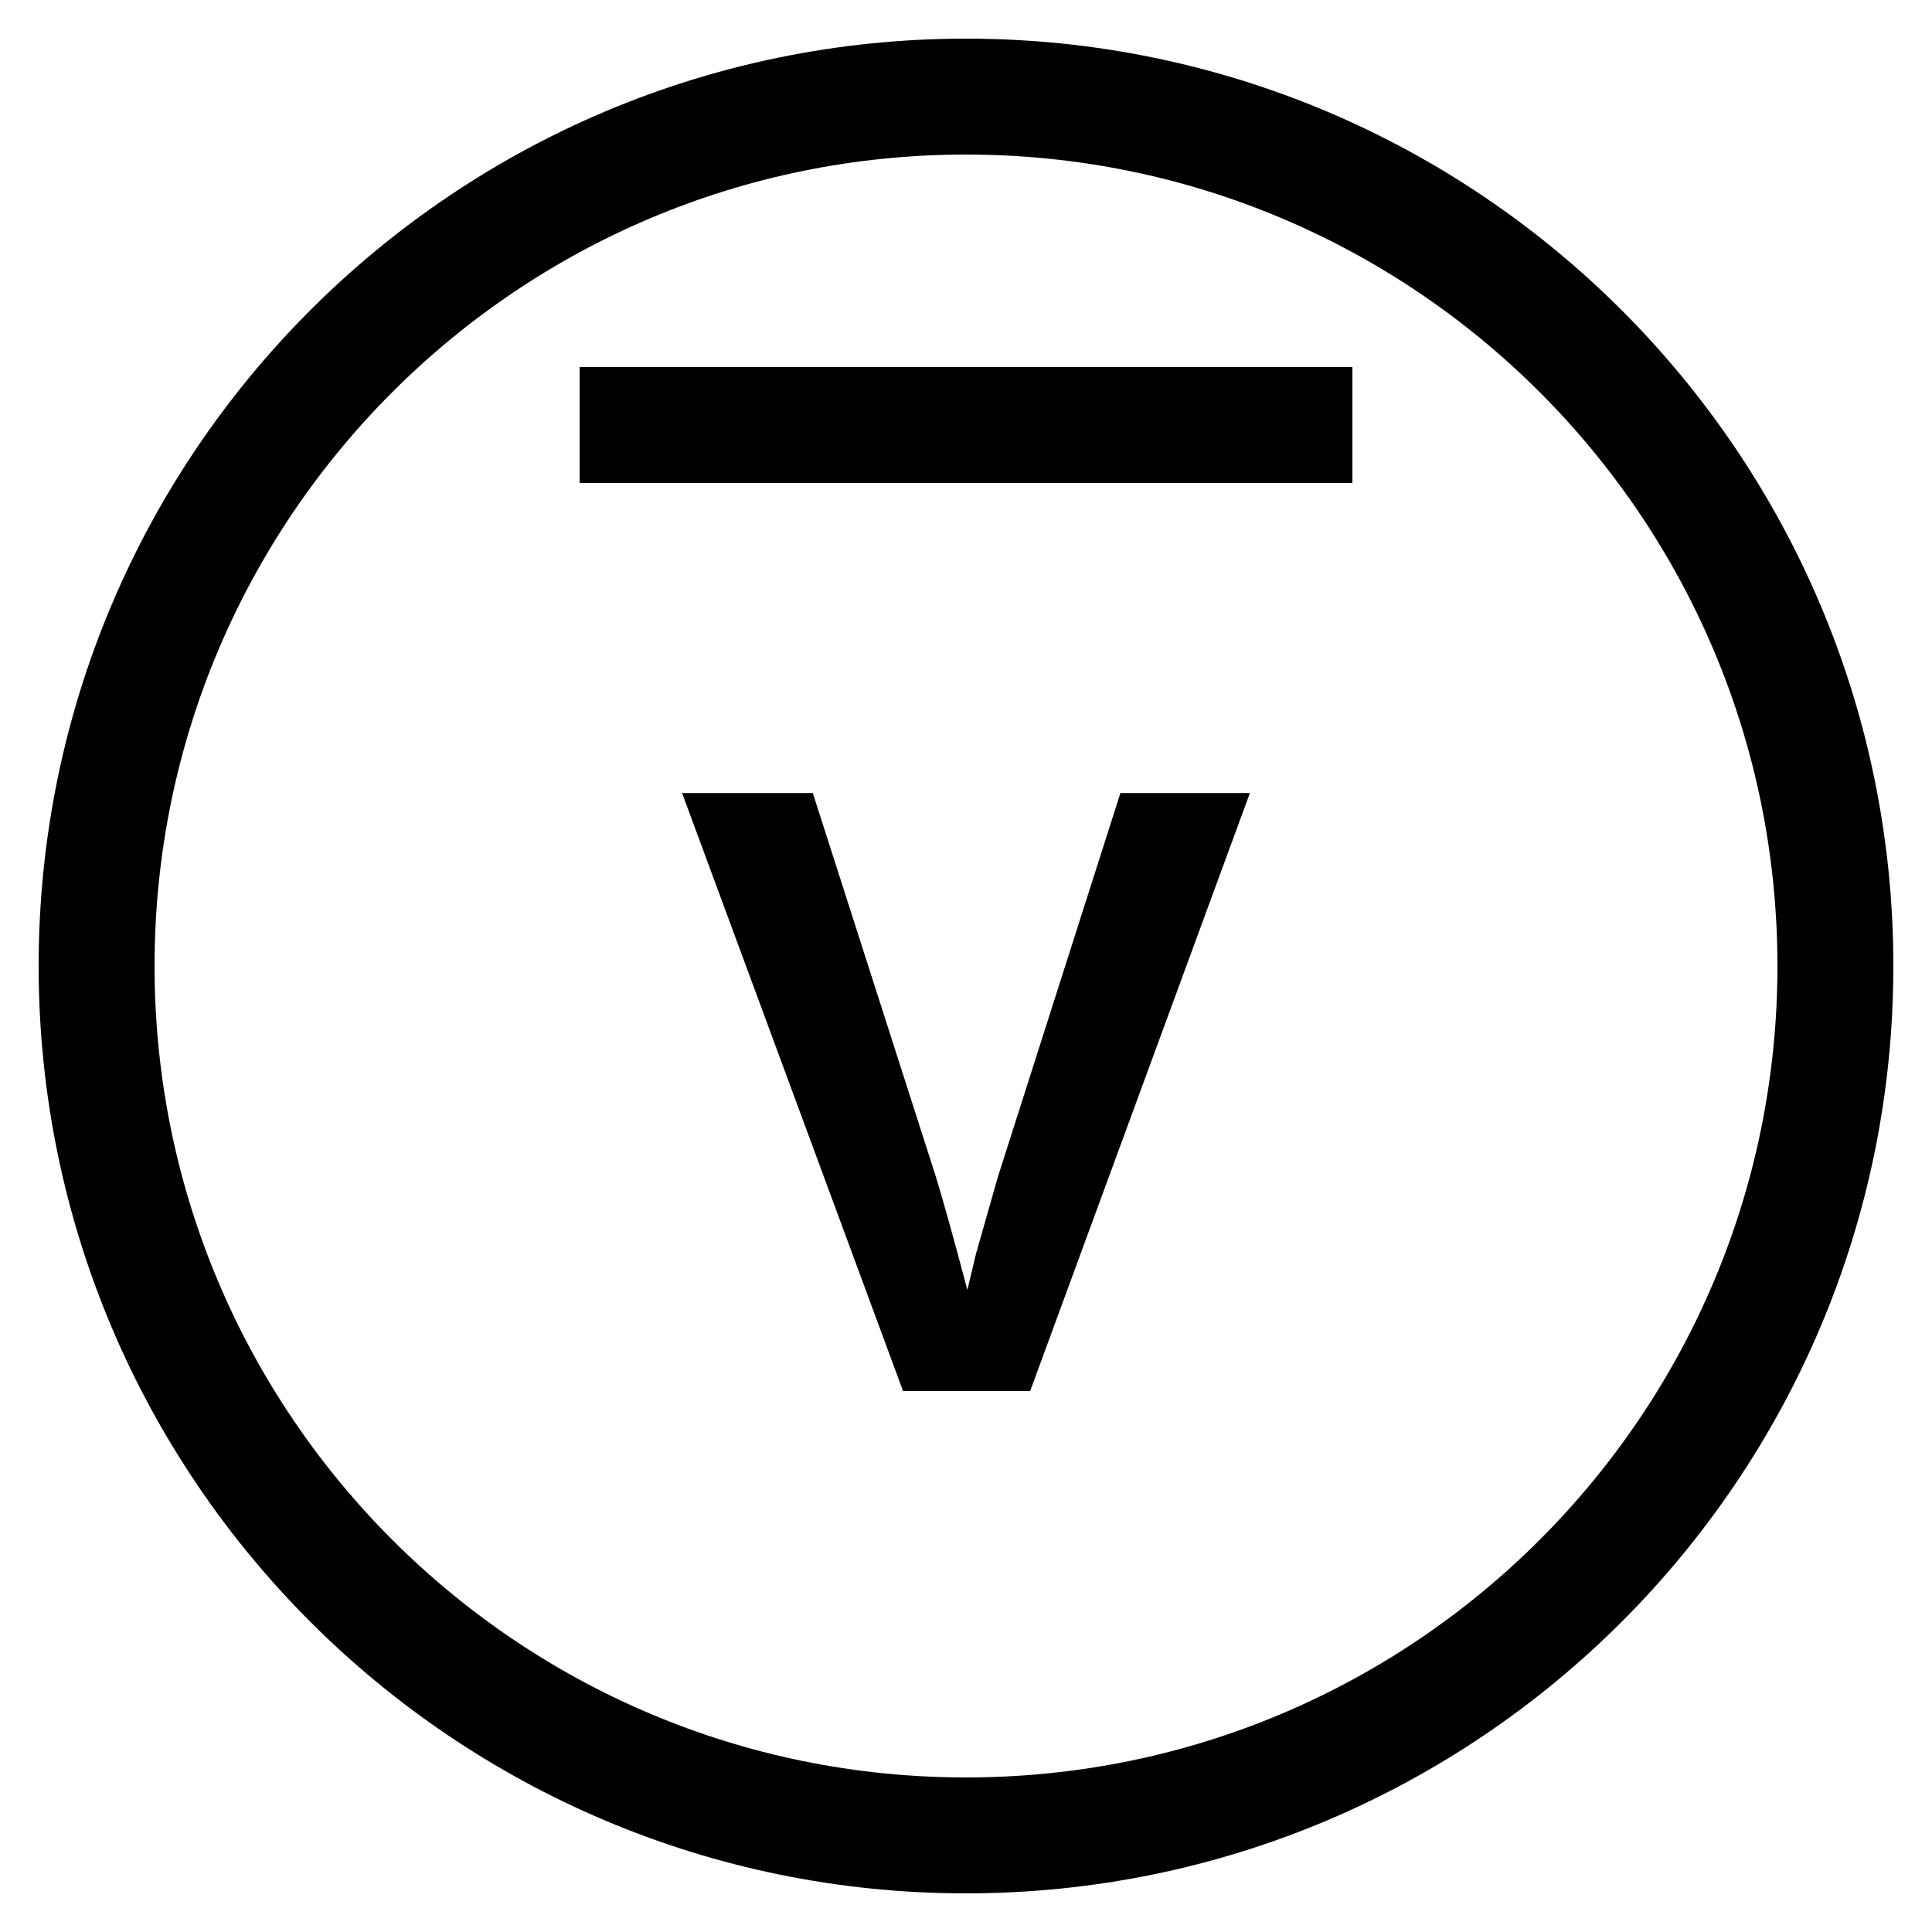
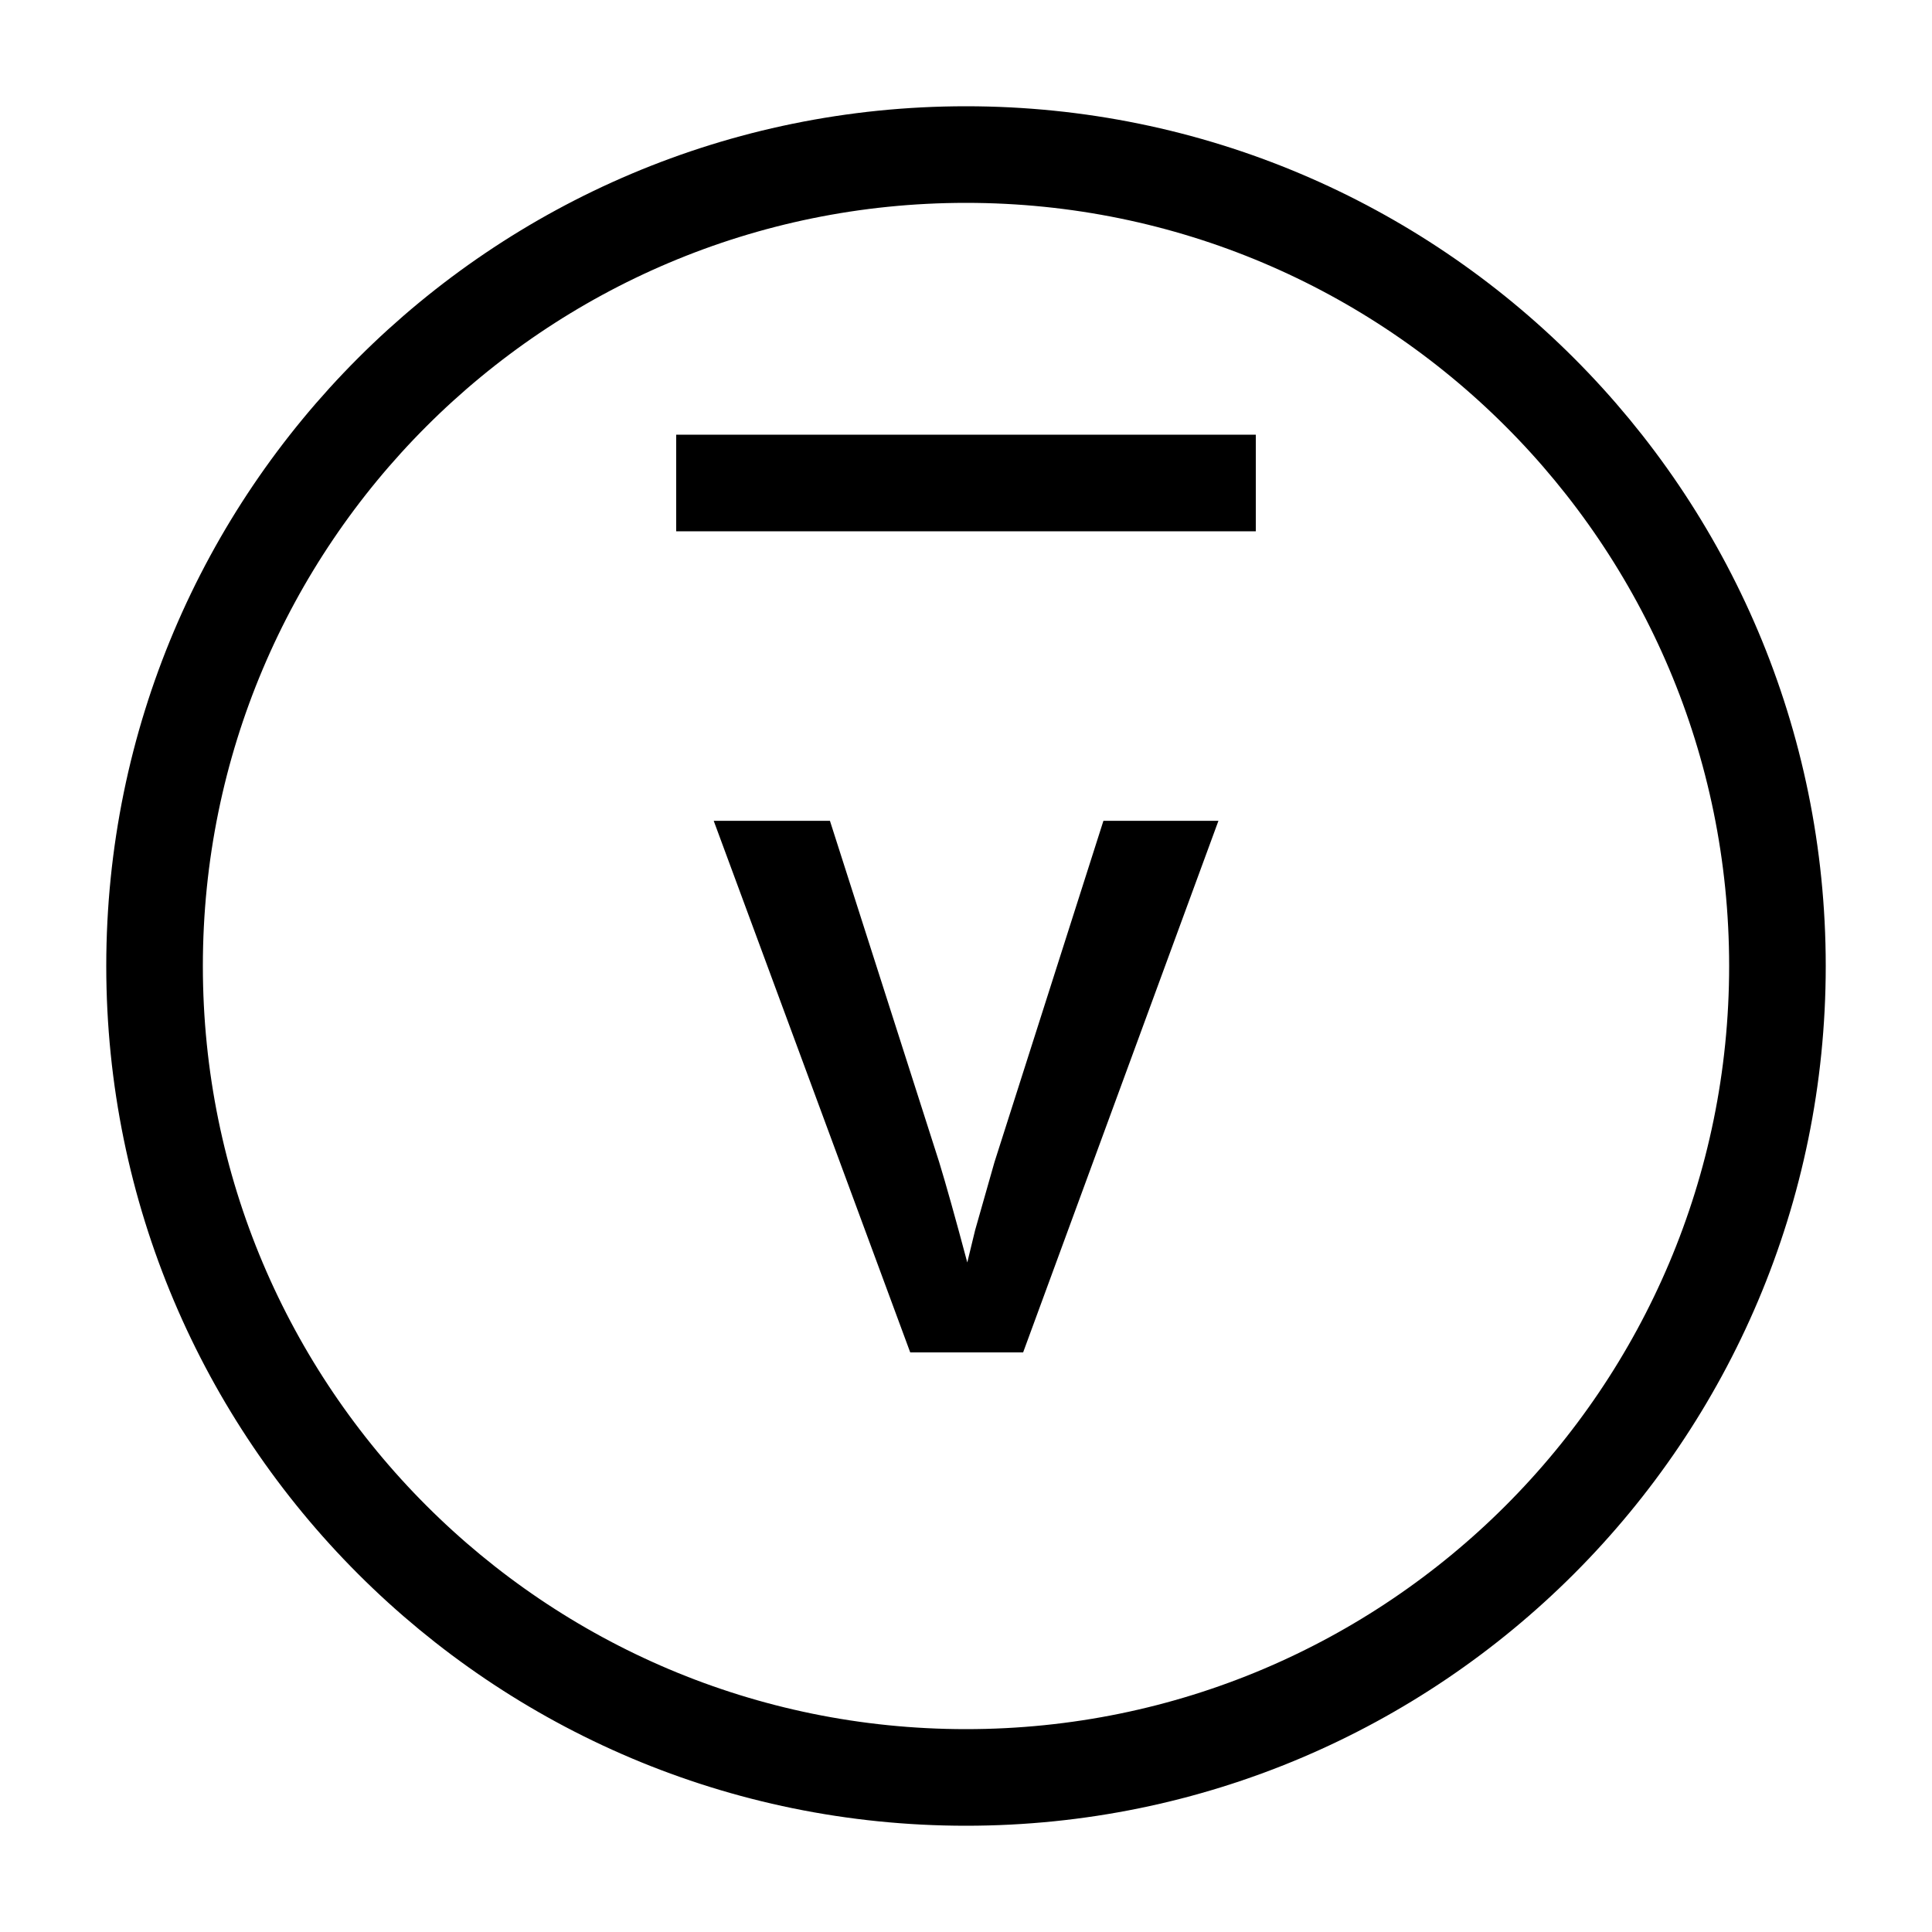
- <svg xmlns="http://www.w3.org/2000/svg" viewBox="0 0 100 100" style="display: inline-block; vertical-align: middle; height: 1.3em; width: auto; margin: 0 0.1em;">
-   <circle cx="50" cy="50" r="45" stroke="currentColor" stroke-width="6" fill="none" />
-   <text x="50" y="72" text-anchor="middle" font-family="Arial, sans-serif" font-size="45" font-weight="bold" fill="currentColor">V</text>
-   <line x1="30" y1="22" x2="70" y2="22" stroke="currentColor" stroke-width="6" />
+ <svg xmlns="http://www.w3.org/2000/svg" viewBox="0 0 100 100" style="display: inline-block; vertical-align: middle; height: 1.2em; width: auto;">
+   <circle cx="50" cy="50" r="42" stroke="black" stroke-width="5" fill="none" />
+   <text x="50" y="70" text-anchor="middle" font-family="Arial" font-size="40" font-weight="bold">V</text>
+   <line x1="35" y1="25" x2="65" y2="25" stroke="black" stroke-width="5" />
</svg>
